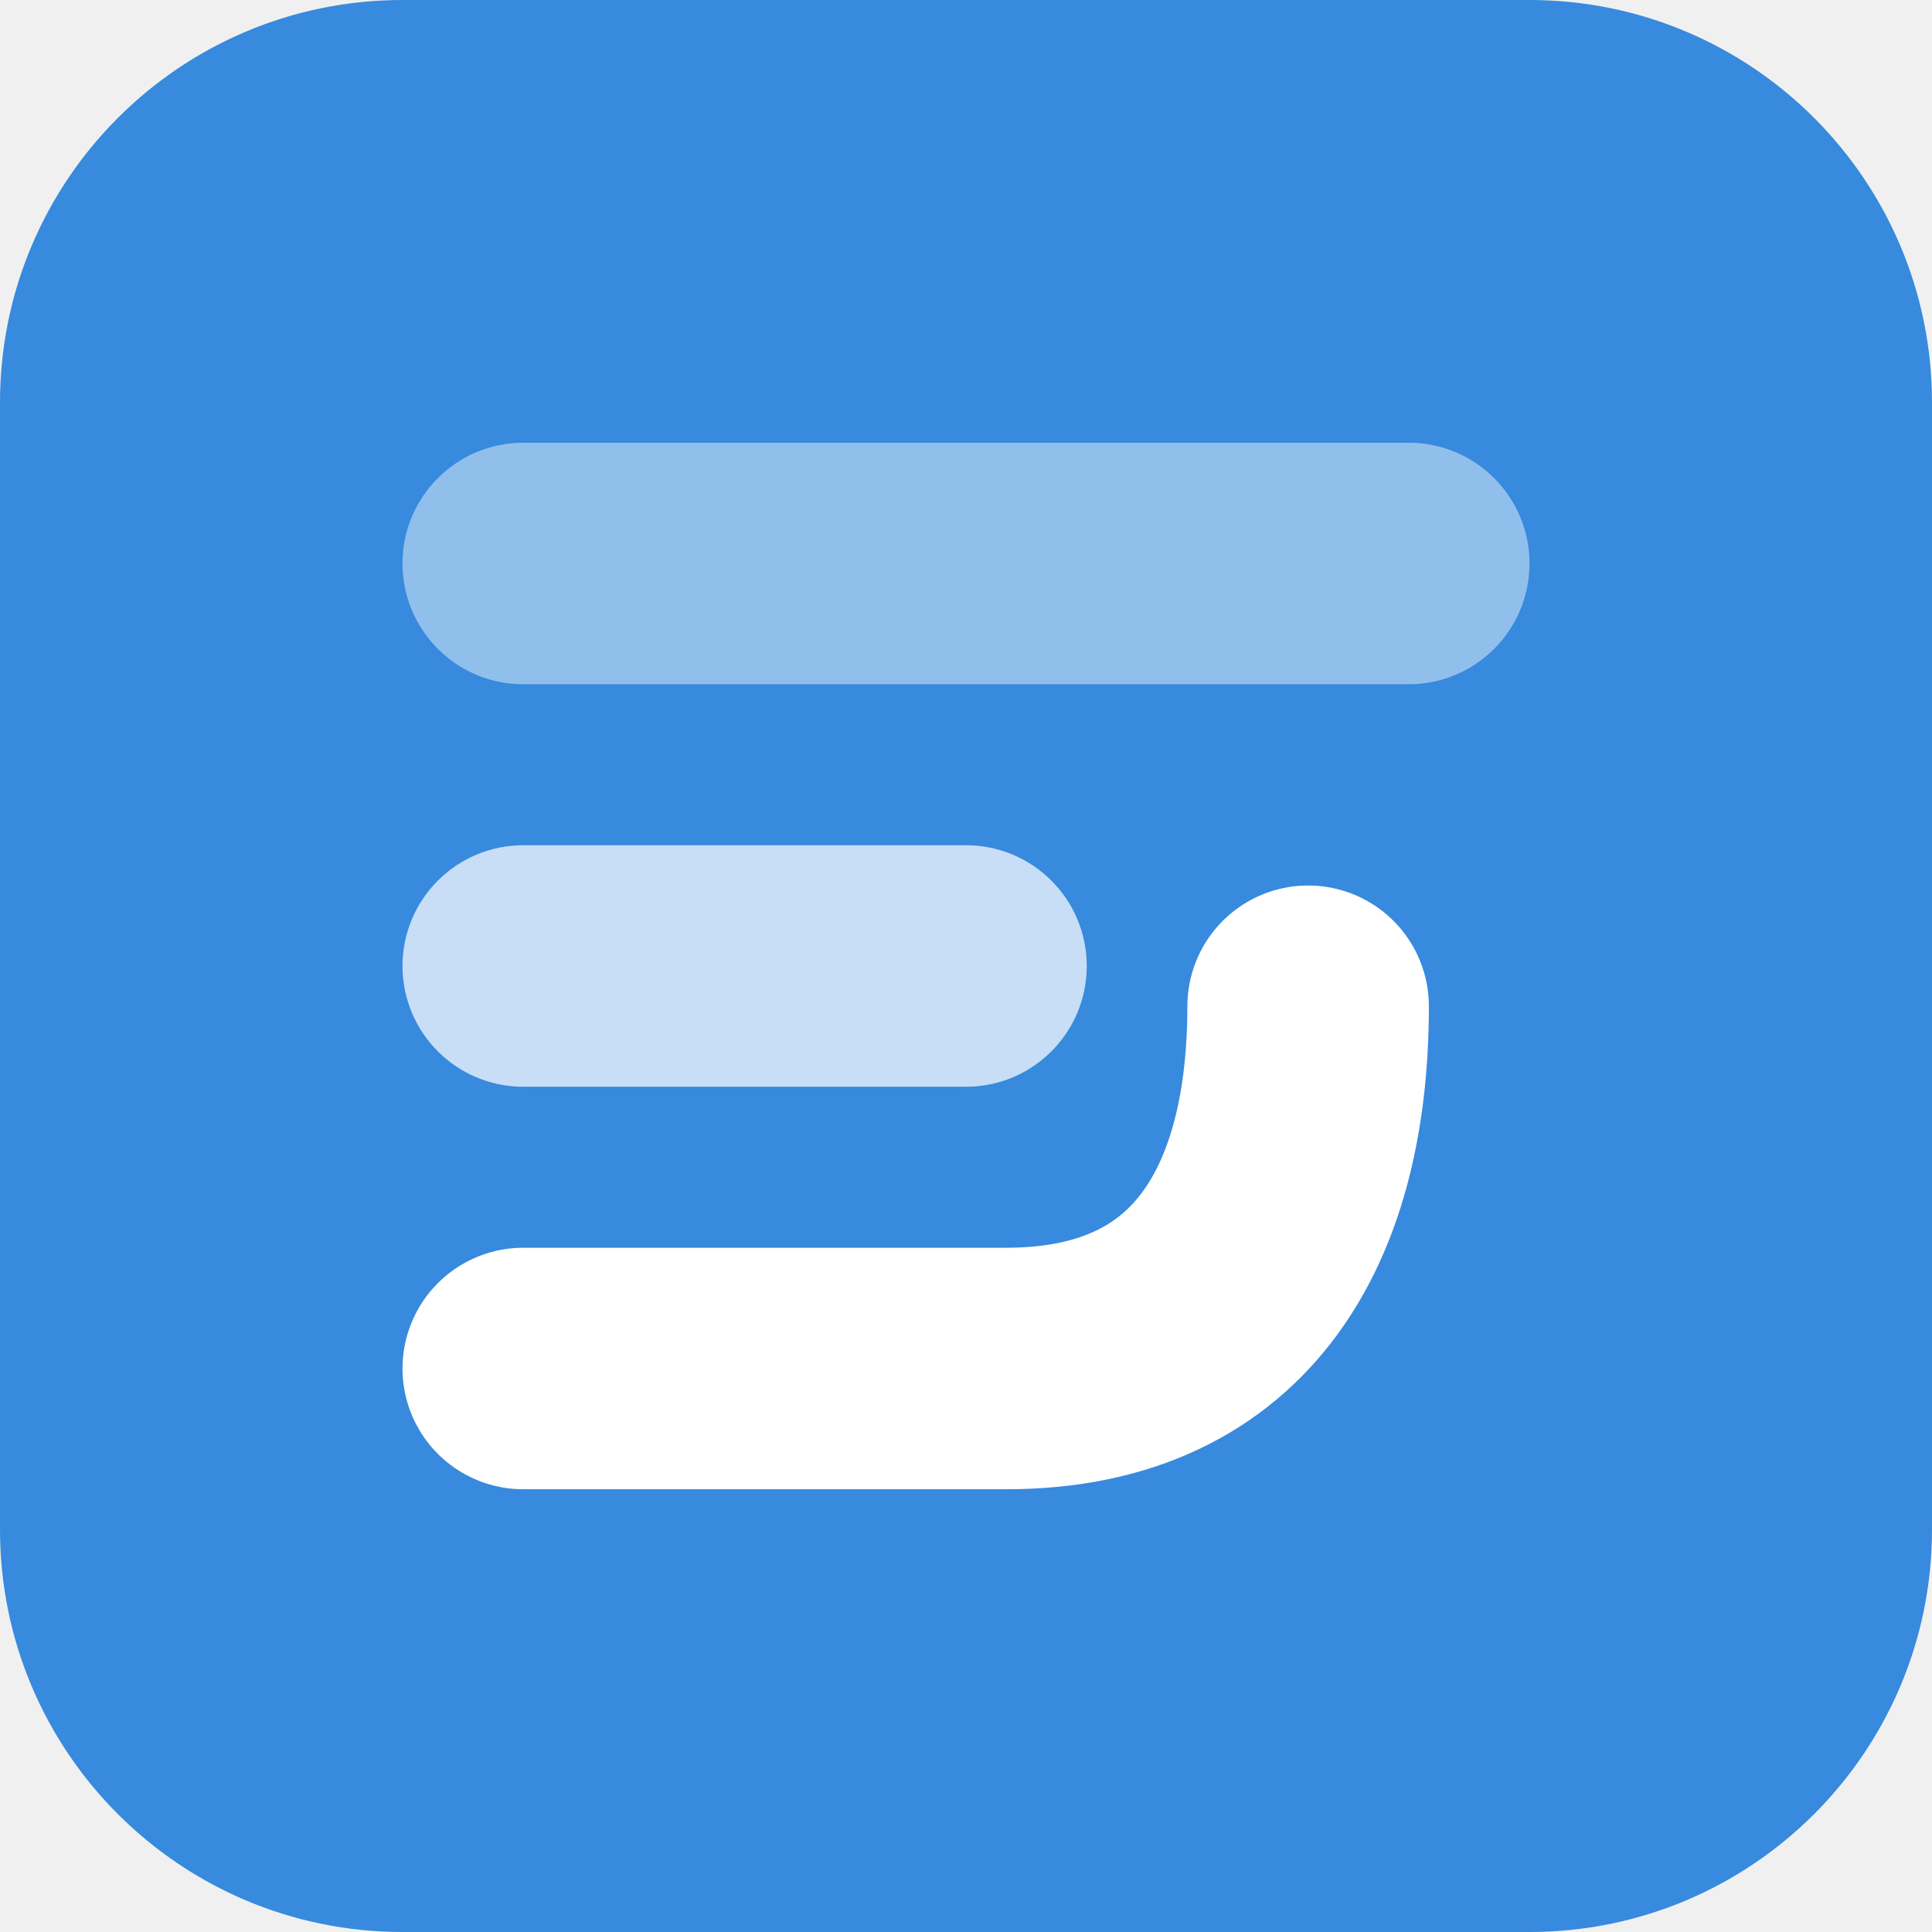
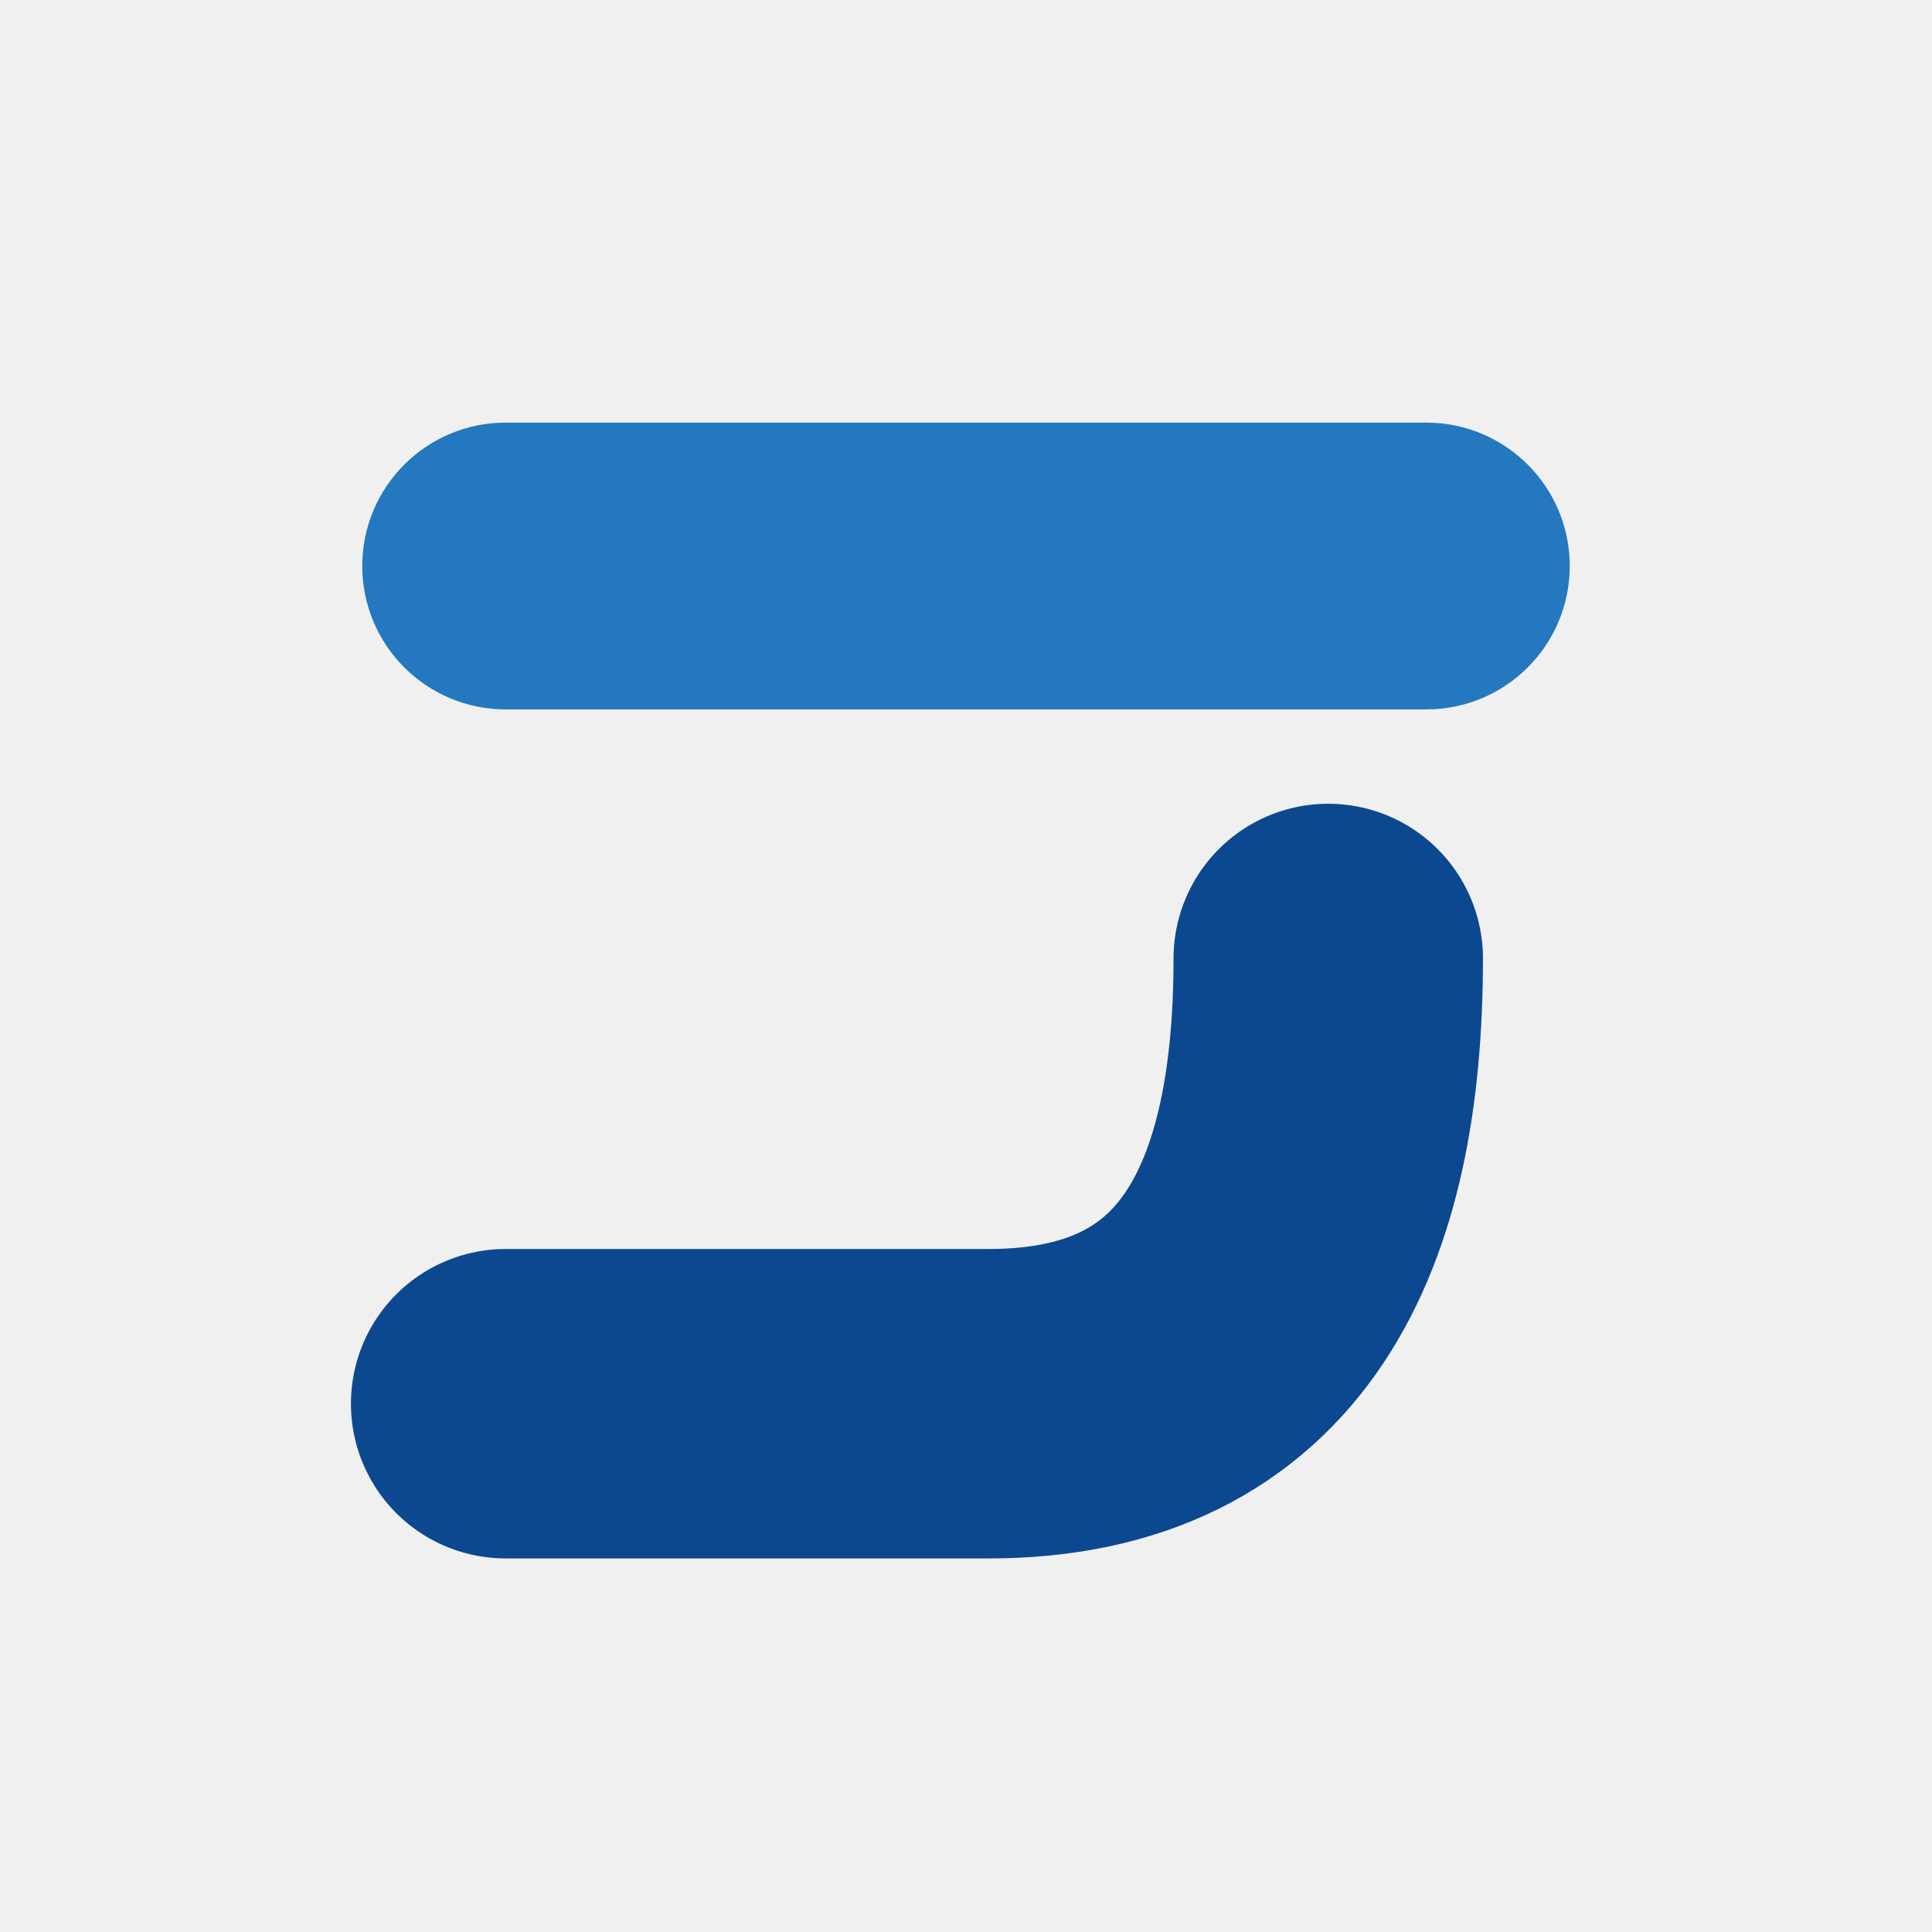
- <svg xmlns="http://www.w3.org/2000/svg" width="48" height="48" viewBox="0 0 48 48" fill="none">
-   <rect width="48" height="48" rx="10" fill="#378ADD" />
-   <rect x="10" y="11" width="28" height="6" rx="3" fill="#ffffff" opacity="0.45" />
-   <rect x="10" y="21" width="17" height="6" rx="3" fill="#ffffff" opacity="0.72" />
-   <path d="M13 34H25C30.5 34 32.5 30 32.5 25" stroke="#ffffff" stroke-width="6" stroke-linecap="round" />
+ <svg xmlns="http://www.w3.org/2000/svg" viewBox="0 0 512 512" width="512" height="512" role="img" aria-label="FormFlow favicon">
+   <rect x="96" y="112" width="320" height="76" rx="38" fill="#2478C0" />
+   <path d="M 134 372 H 262 C 330 372 352 322 352 254" fill="none" stroke="#0C4890" stroke-width="82" stroke-linecap="round" />
</svg>
